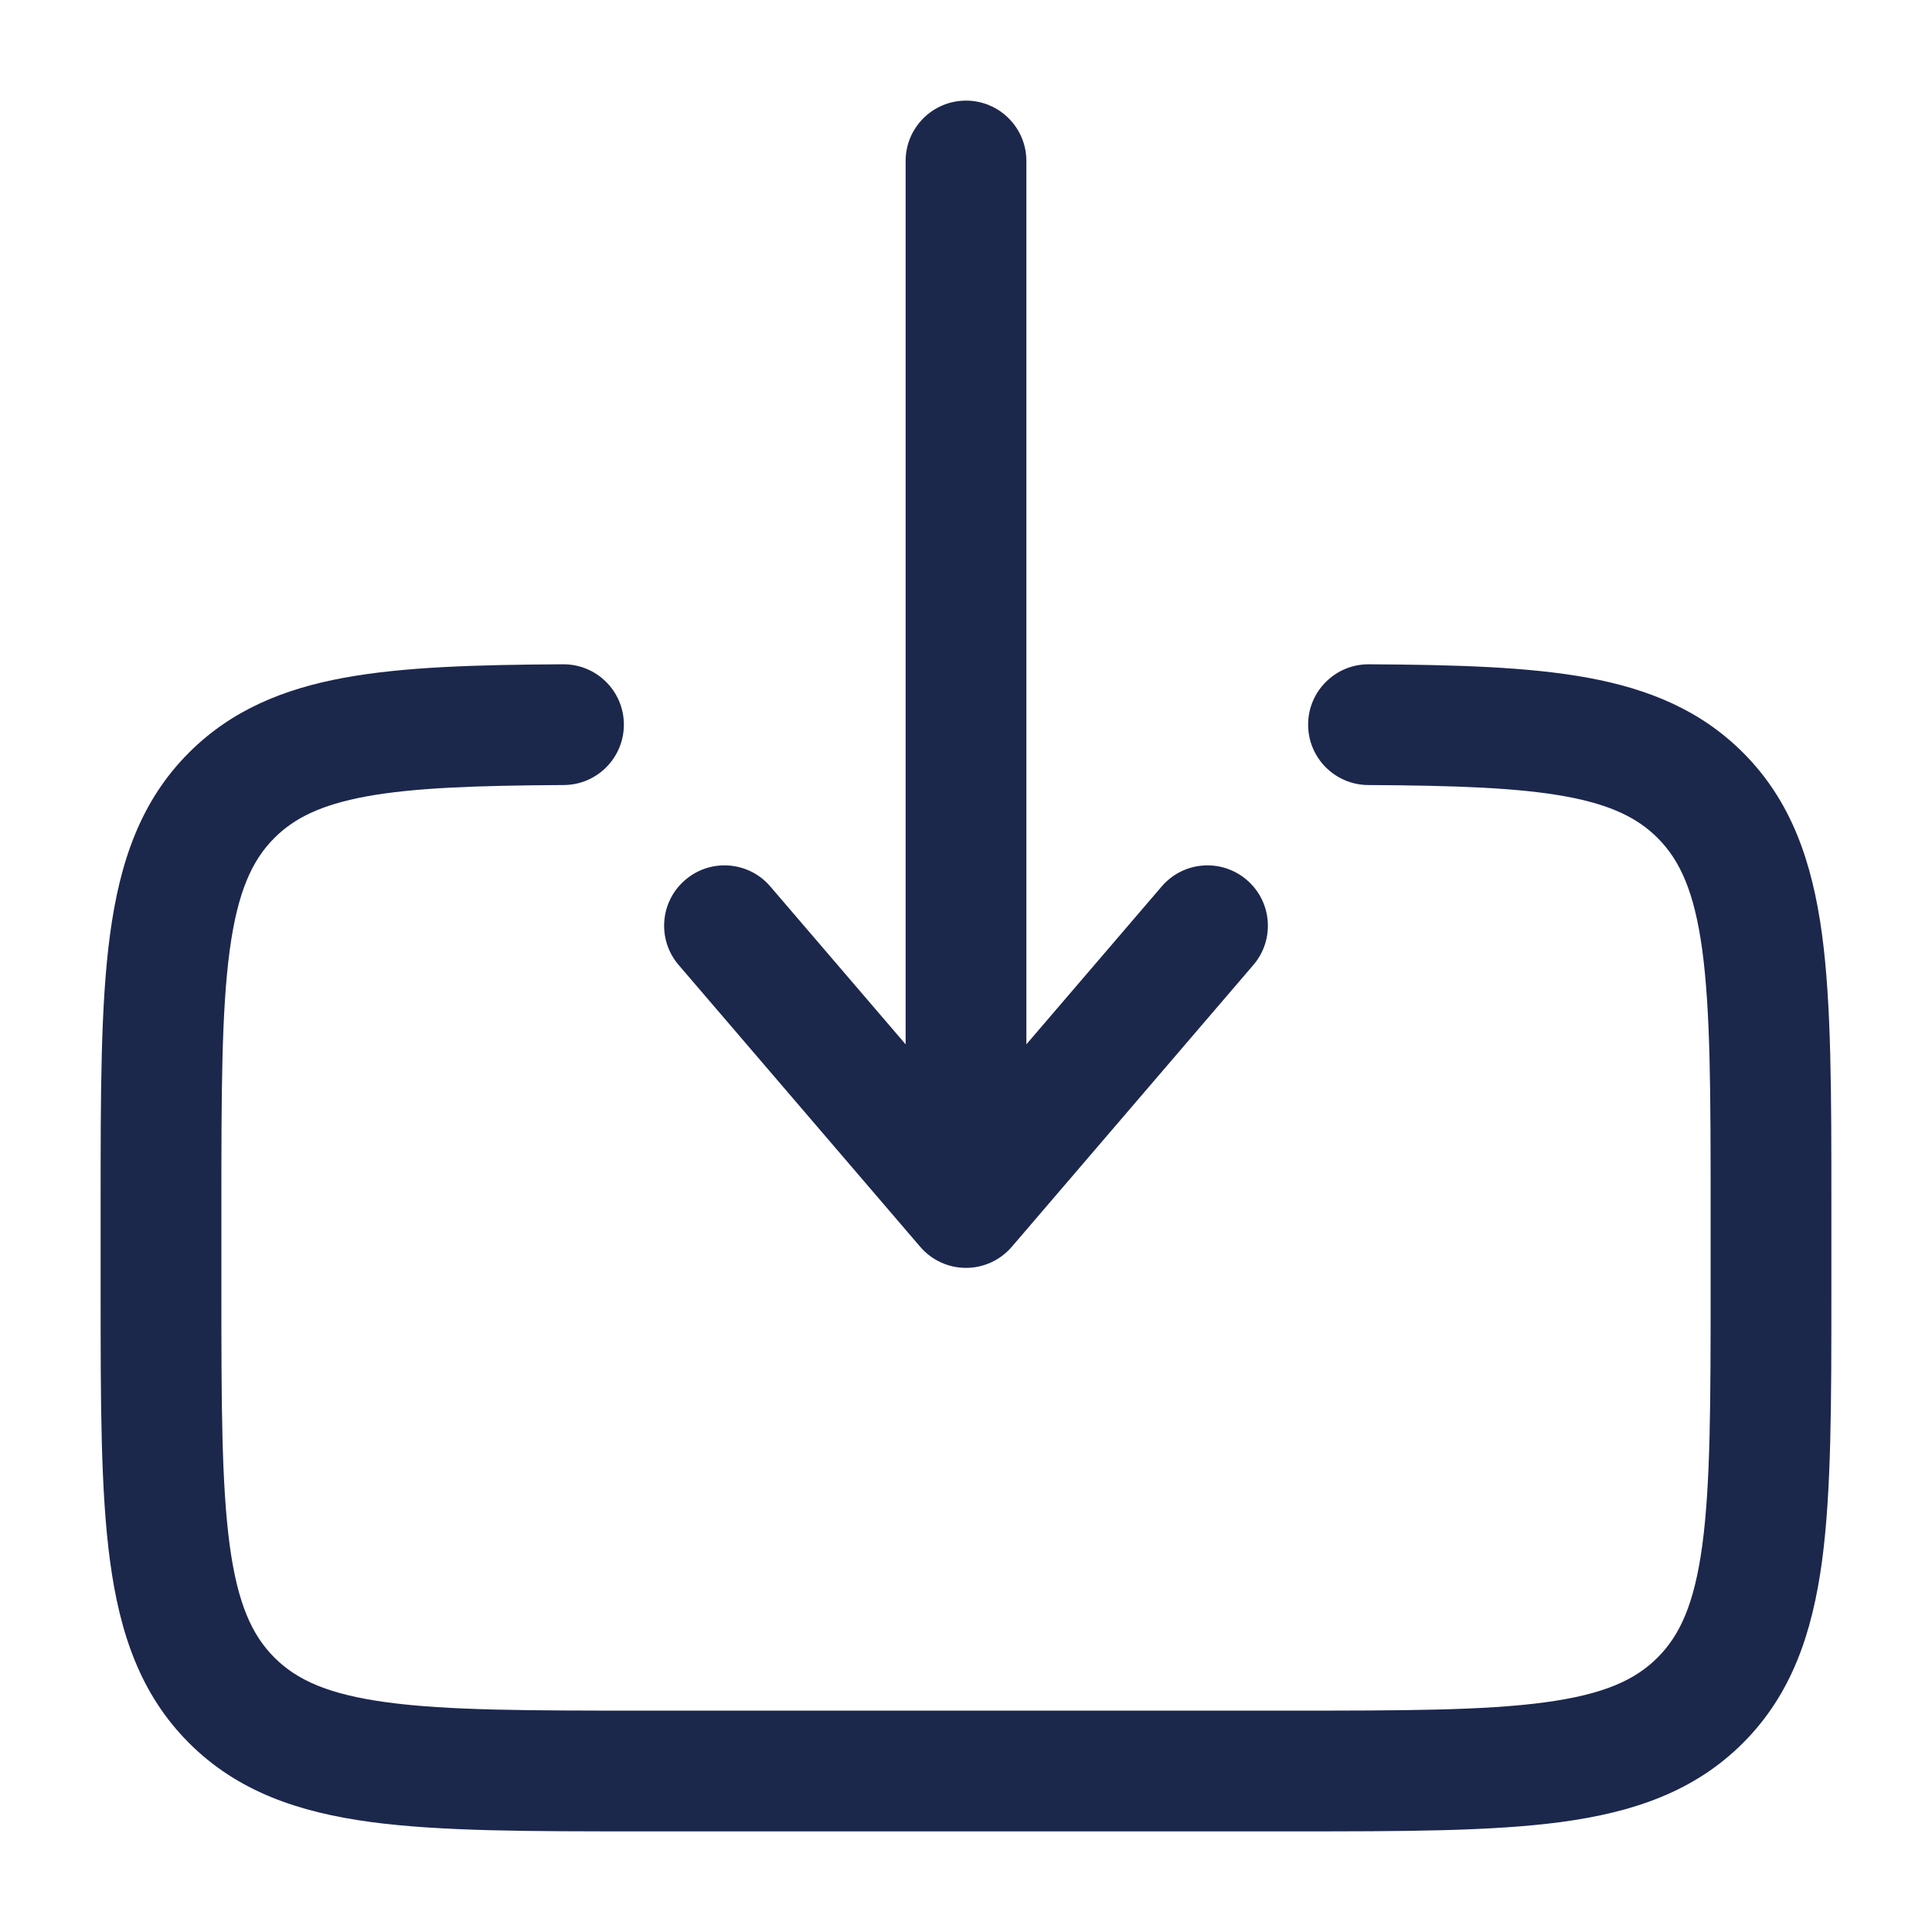
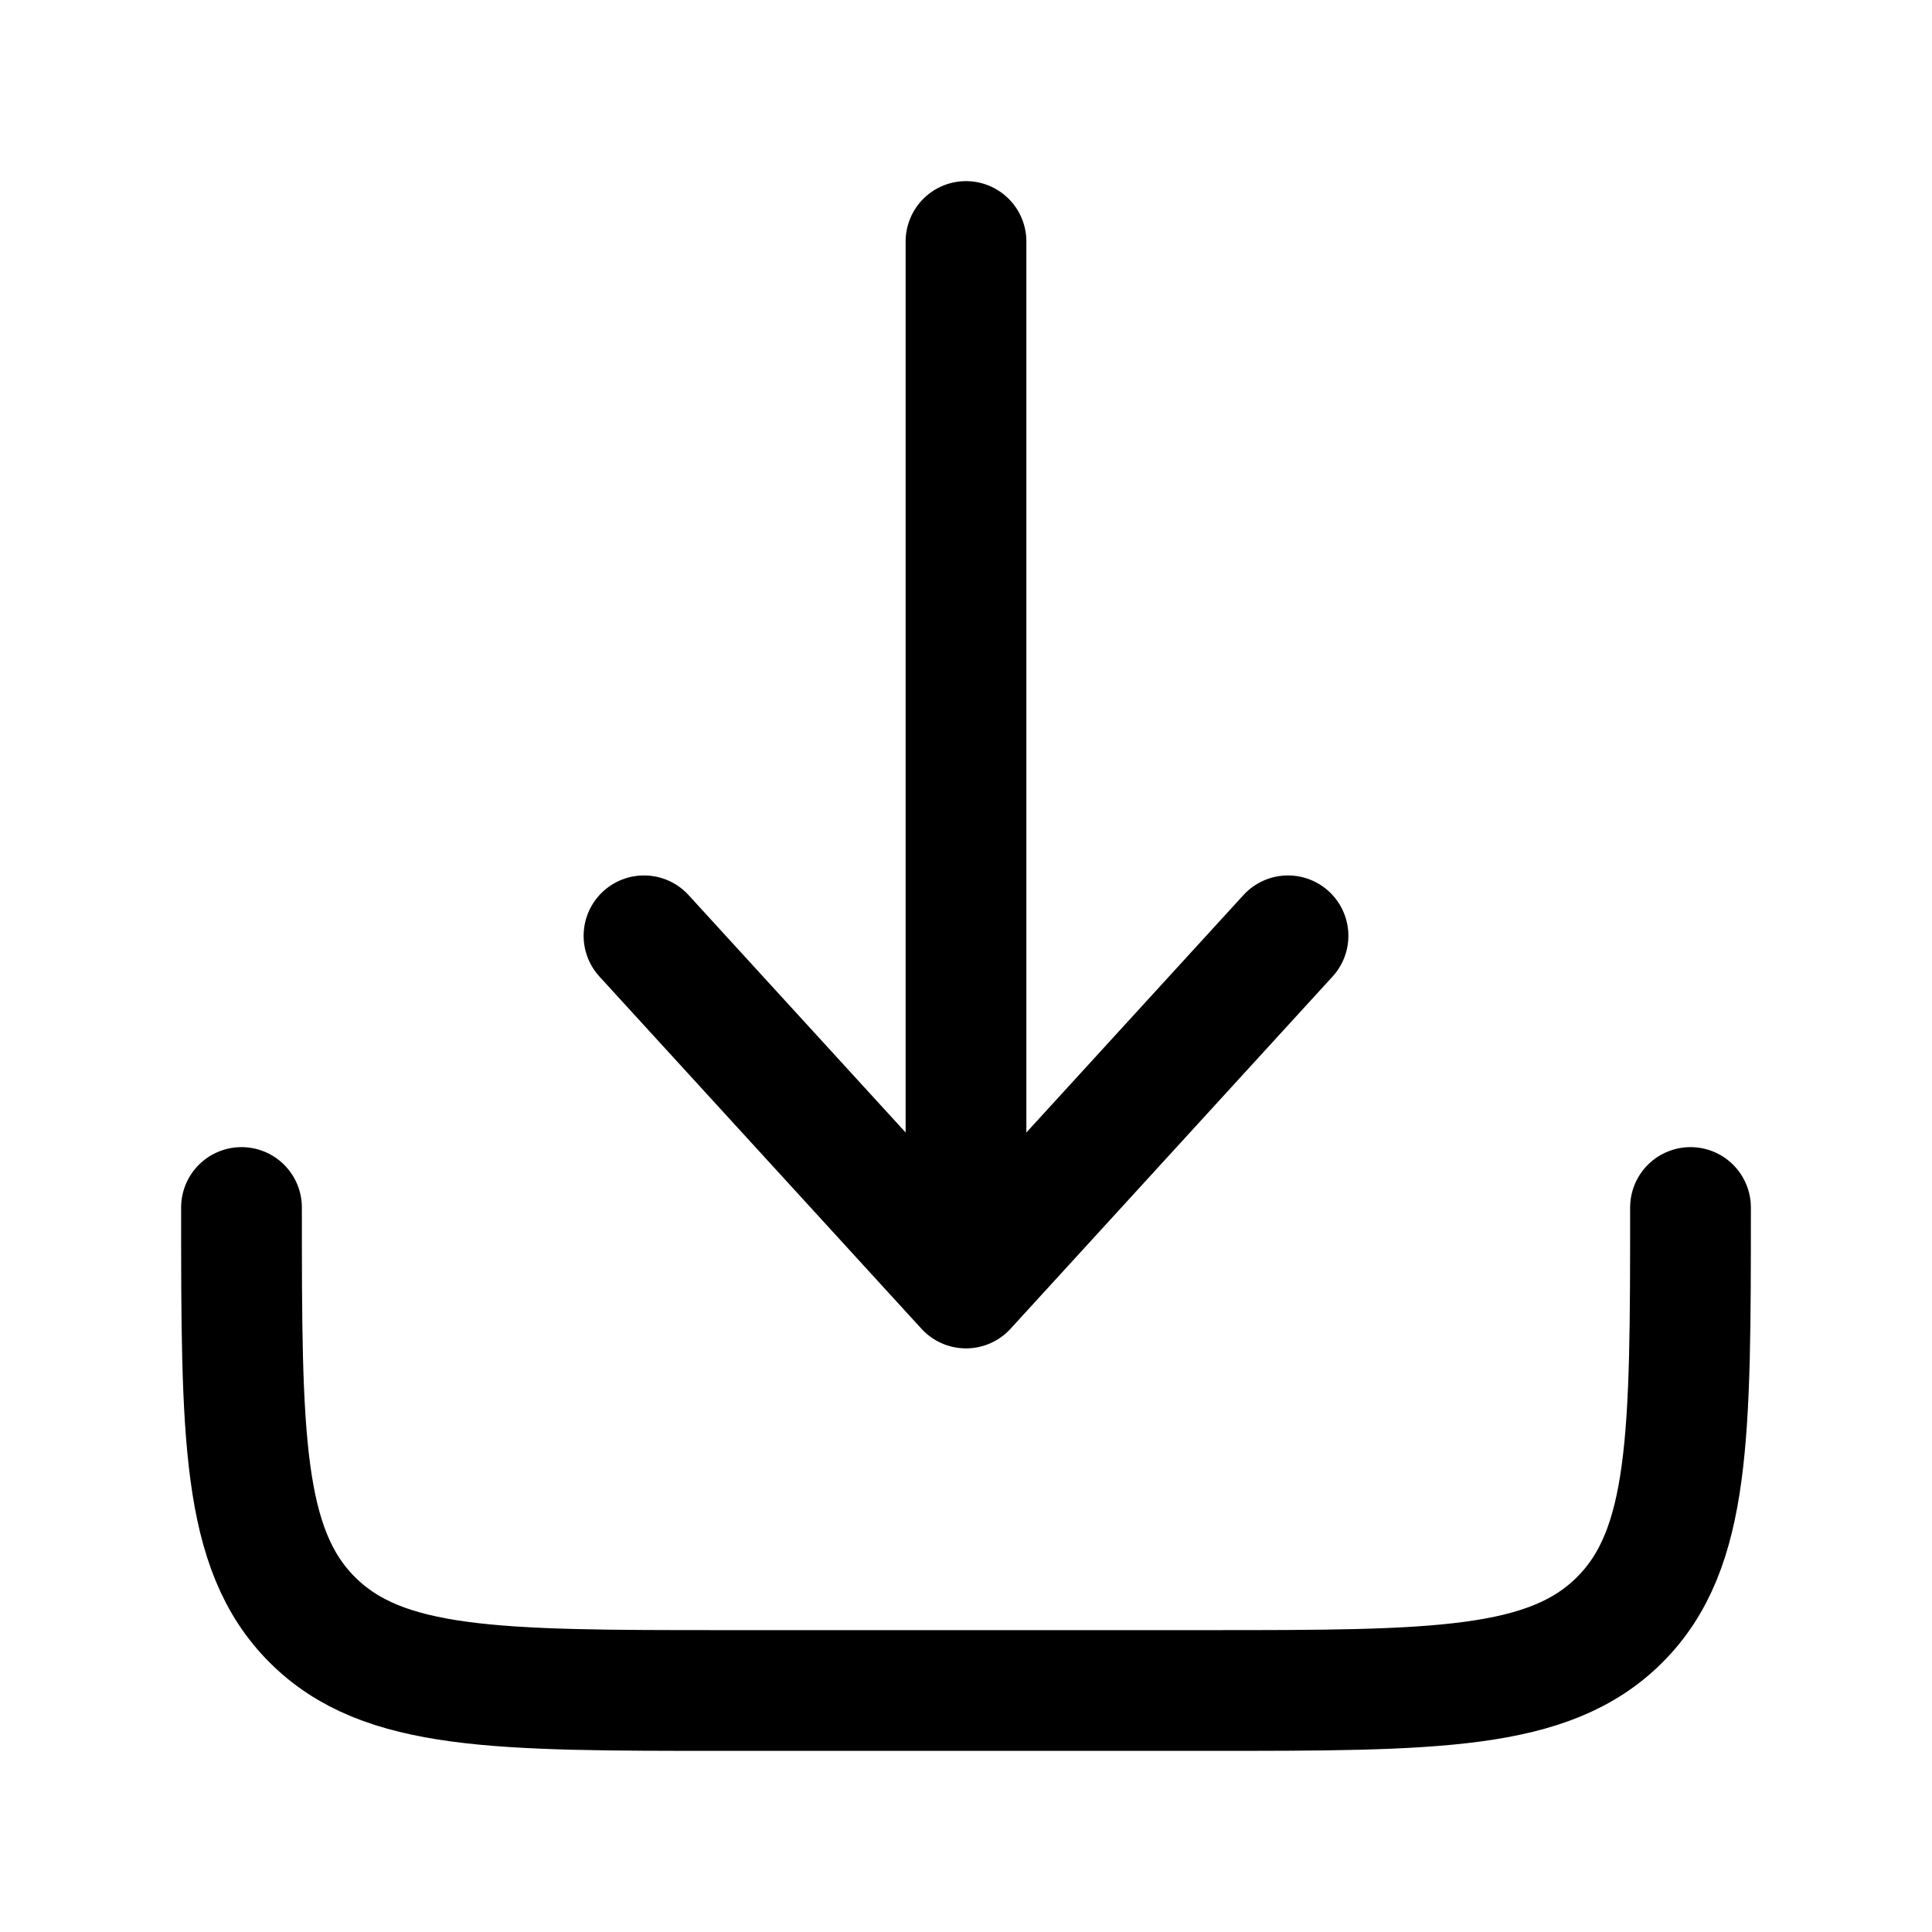
- <svg xmlns="http://www.w3.org/2000/svg" viewBox="0 0 24 24" fill="none">
-   <g id="SVGRepo_bgCarrier" stroke-width="0" />
-   <g id="SVGRepo_tracerCarrier" stroke-linecap="round" stroke-linejoin="round" />
-   <g id="SVGRepo_iconCarrier">
-     <path fill-rule="evenodd" clip-rule="evenodd" d="M12 1.25C12.414 1.25 12.75 1.586 12.75 2V12.973L14.431 11.012C14.7 10.697 15.174 10.661 15.488 10.931C15.803 11.2 15.839 11.674 15.569 11.988L12.569 15.488C12.427 15.654 12.219 15.75 12 15.75C11.781 15.75 11.573 15.654 11.431 15.488L8.431 11.988C8.161 11.674 8.197 11.2 8.512 10.931C8.826 10.661 9.3 10.697 9.569 11.012L11.25 12.973V2C11.25 1.586 11.586 1.25 12 1.25ZM6.996 8.252C7.41 8.25 7.748 8.584 7.75 8.998C7.752 9.412 7.418 9.75 7.004 9.752C5.911 9.758 5.136 9.786 4.547 9.894C3.981 9.999 3.652 10.166 3.409 10.409C3.132 10.686 2.952 11.075 2.853 11.808C2.752 12.564 2.75 13.565 2.75 15V16C2.75 17.436 2.752 18.437 2.853 19.192C2.952 19.926 3.132 20.314 3.409 20.591C3.686 20.868 4.074 21.048 4.808 21.147C5.563 21.249 6.565 21.25 8 21.25H16C17.435 21.25 18.436 21.249 19.192 21.147C19.926 21.048 20.314 20.868 20.591 20.591C20.868 20.314 21.048 19.926 21.147 19.192C21.248 18.437 21.25 17.436 21.25 16V15C21.25 13.565 21.248 12.564 21.147 11.808C21.048 11.075 20.868 10.686 20.591 10.409C20.348 10.166 20.02 9.999 19.453 9.894C18.864 9.786 18.089 9.758 16.996 9.752C16.582 9.75 16.248 9.412 16.25 8.998C16.252 8.584 16.59 8.25 17.004 8.252C18.086 8.258 18.987 8.284 19.724 8.419C20.482 8.558 21.127 8.824 21.652 9.349C22.254 9.95 22.512 10.708 22.634 11.608C22.75 12.475 22.75 13.578 22.75 14.945V16.055C22.75 17.423 22.75 18.525 22.634 19.392C22.512 20.292 22.254 21.05 21.652 21.652C21.05 22.254 20.292 22.513 19.392 22.634C18.525 22.75 17.422 22.75 16.055 22.75H7.945C6.578 22.75 5.475 22.75 4.608 22.634C3.708 22.513 2.95 22.254 2.348 21.652C1.746 21.05 1.488 20.292 1.367 19.392C1.25 18.525 1.25 17.423 1.25 16.055V14.945C1.25 13.578 1.25 12.475 1.367 11.608C1.488 10.708 1.746 9.95 2.348 9.349C2.873 8.824 3.518 8.558 4.276 8.419C5.013 8.284 5.914 8.258 6.996 8.252Z" fill="#1C274C" />
-   </g>
+ <svg xmlns="http://www.w3.org/2000/svg" width="800px" height="800px" viewBox="0 0 24 24" fill="none">
+   <path d="M3 15C3 17.828 3 19.243 3.879 20.121C4.757 21 6.172 21 9 21H15C17.828 21 19.243 21 20.121 20.121C21 19.243 21 17.828 21 15" stroke="currentColor" stroke-width="1.5" stroke-linecap="round" stroke-linejoin="round" />
+   <path d="M12 3V16M12 16L16 11.625M12 16L8 11.625" stroke="currentColor" stroke-width="1.5" stroke-linecap="round" stroke-linejoin="round" />
</svg>
